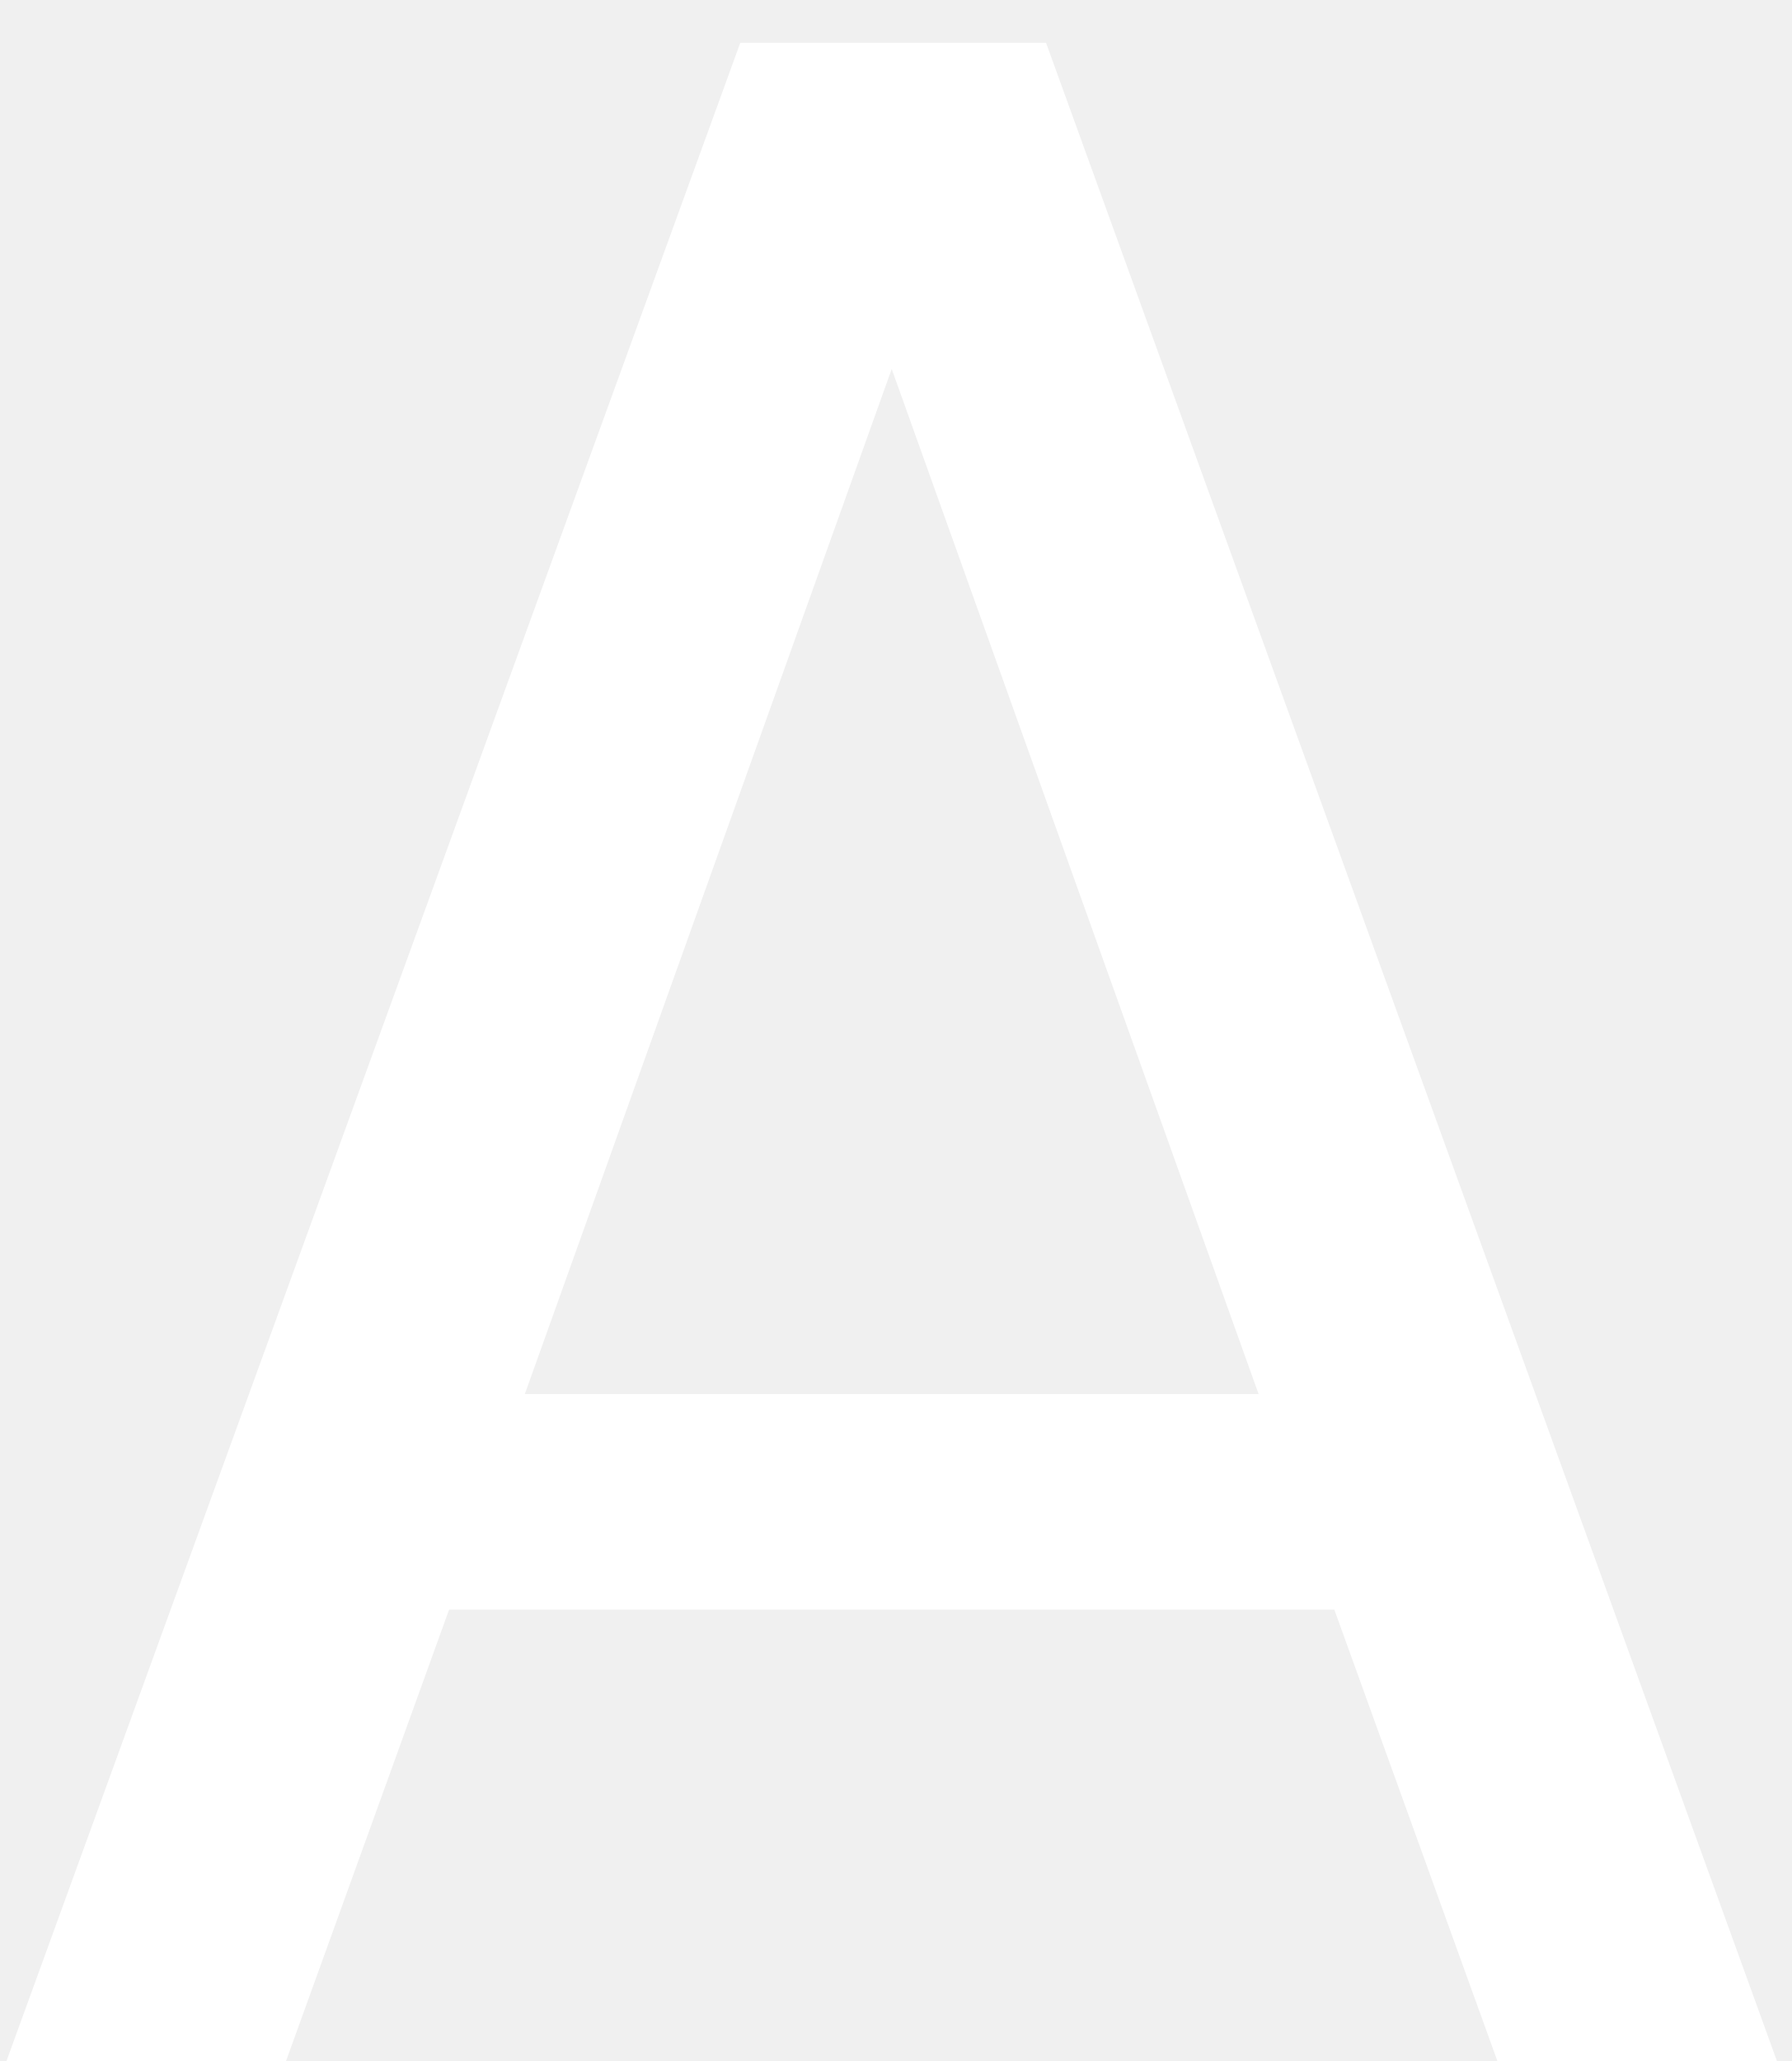
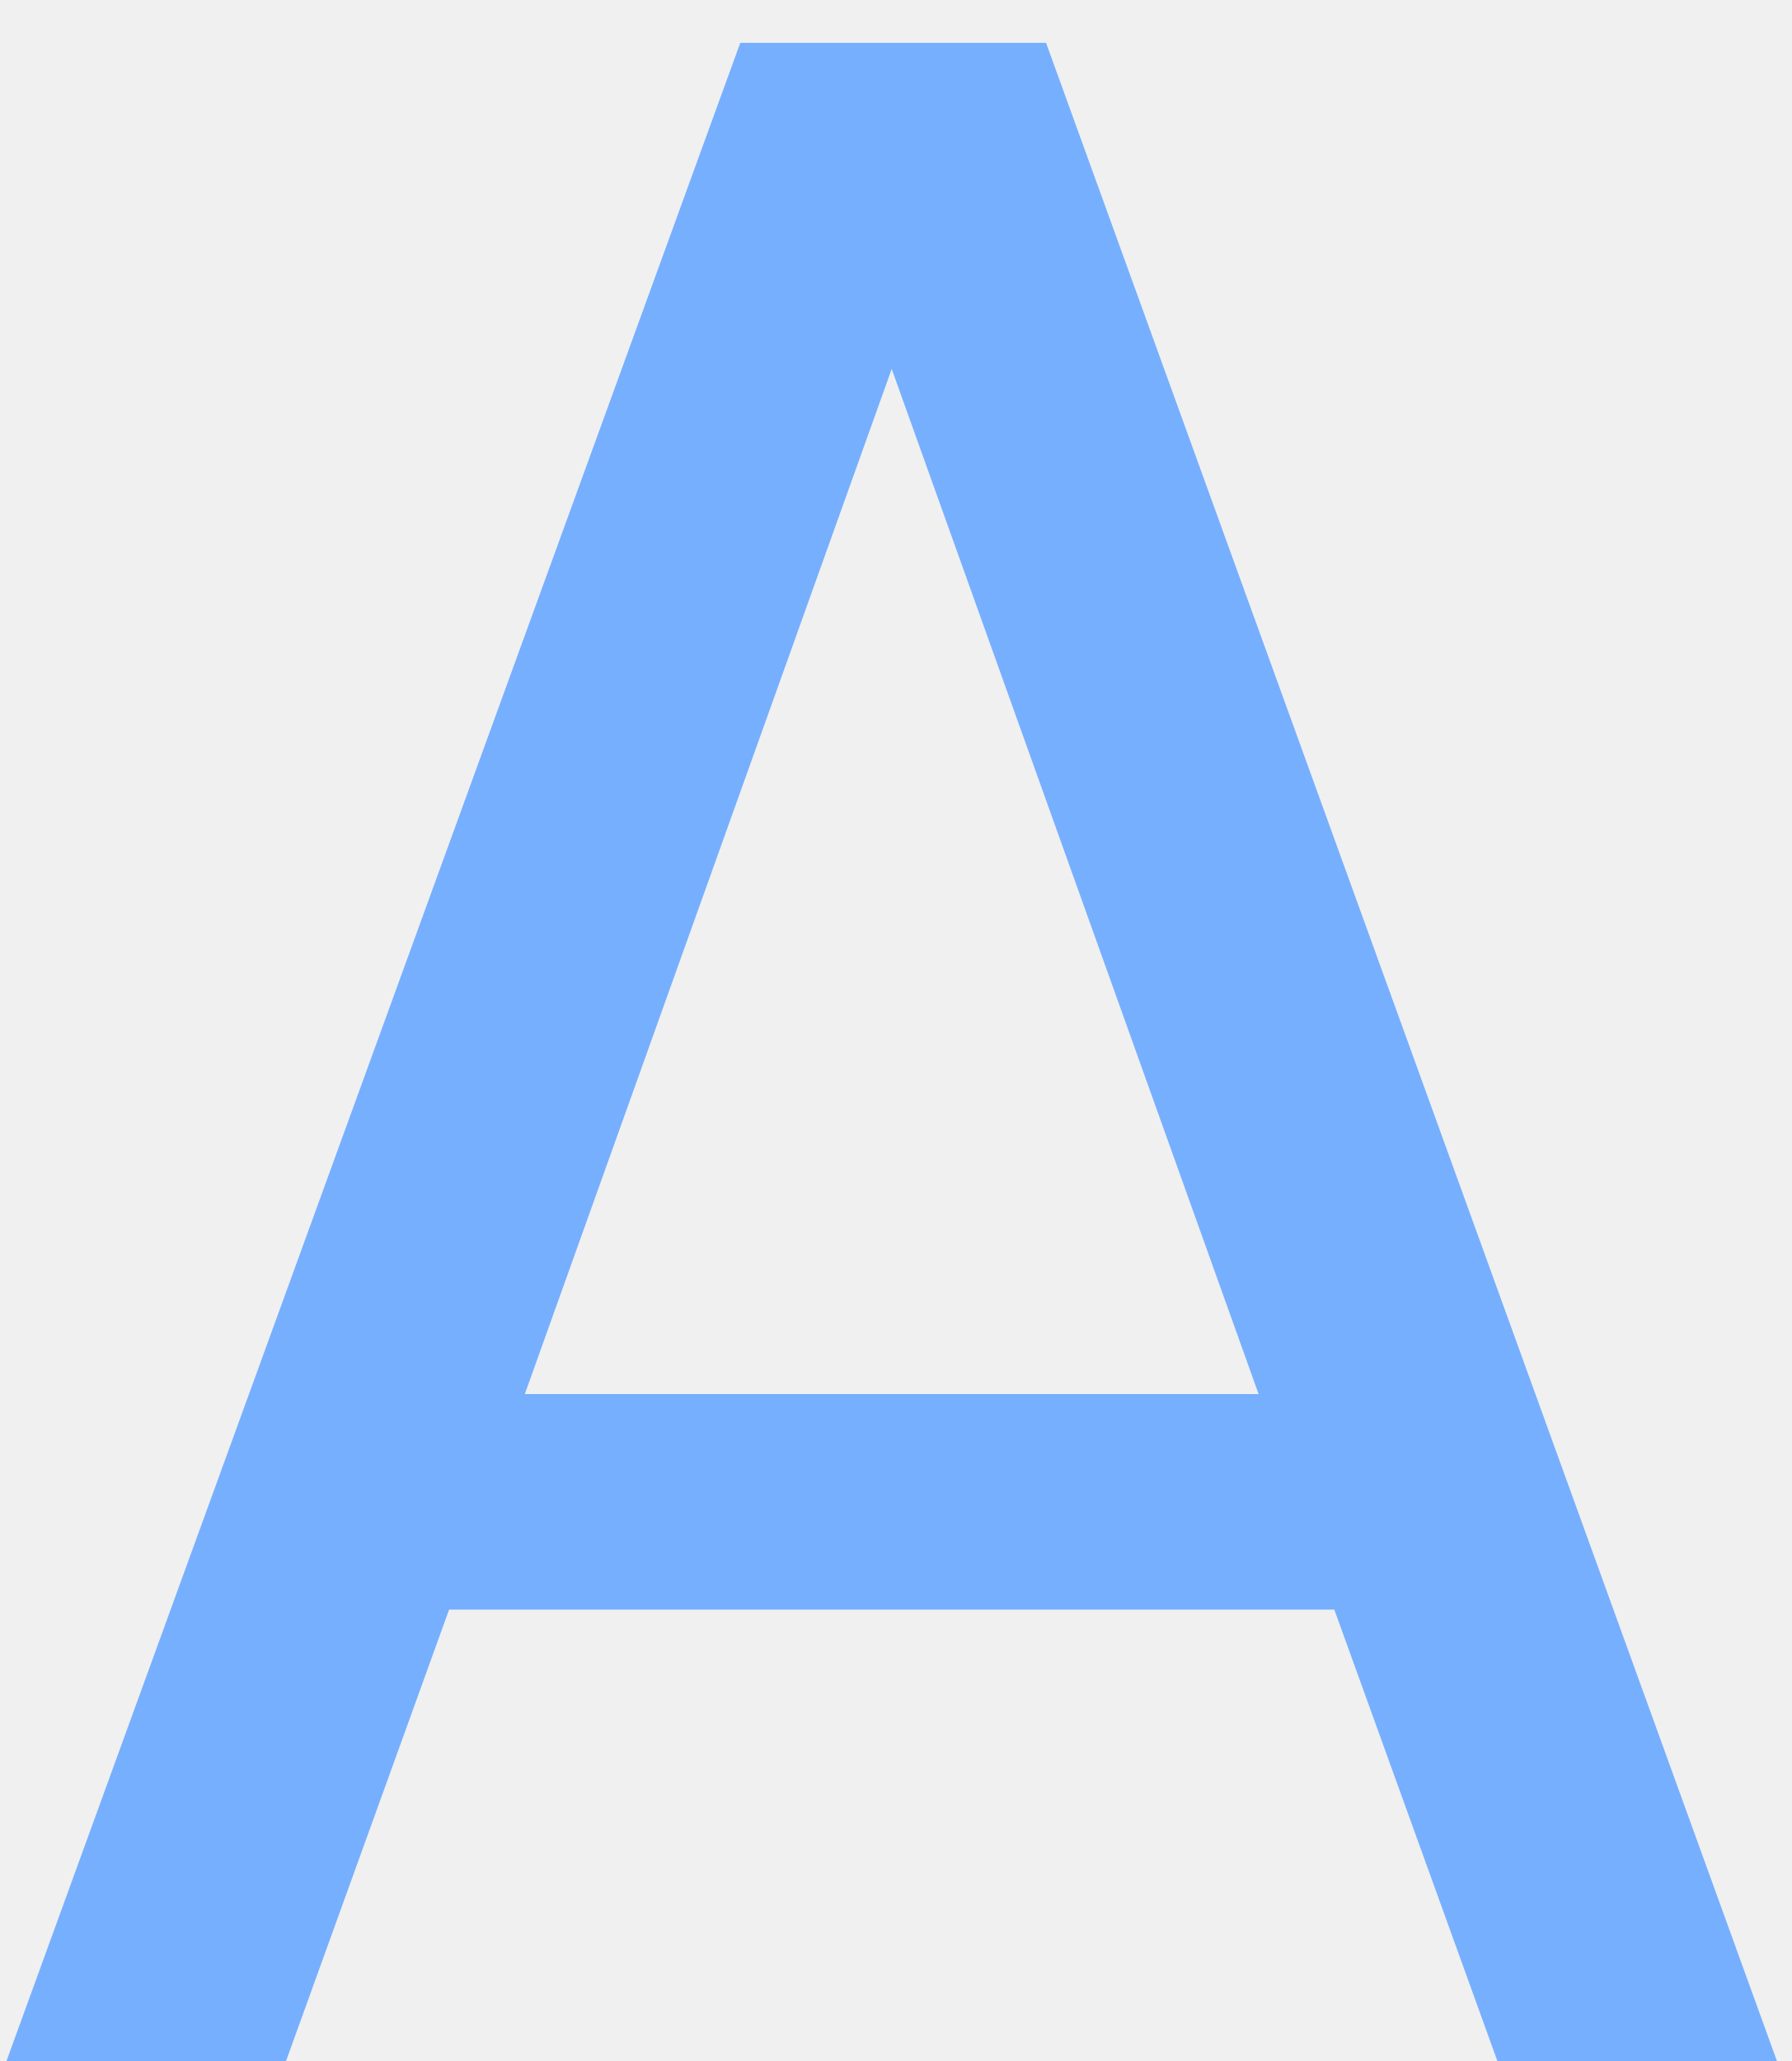
<svg xmlns="http://www.w3.org/2000/svg" width="40" height="46" viewBox="0 0 40 46" fill="none">
-   <path d="M29.785 35.925H10.025L6.385 46H0.145L16.525 0.955H23.35L39.665 46H33.425L29.785 35.925ZM28.095 31.115L19.905 8.235L11.715 31.115H28.095Z" fill="white" />
+   <path d="M29.785 35.925H10.025L6.385 46H0.145L16.525 0.955H23.35L39.665 46H33.425L29.785 35.925ZM28.095 31.115L19.905 8.235L11.715 31.115H28.095Z" fill="#77AFFF" />
</svg>
